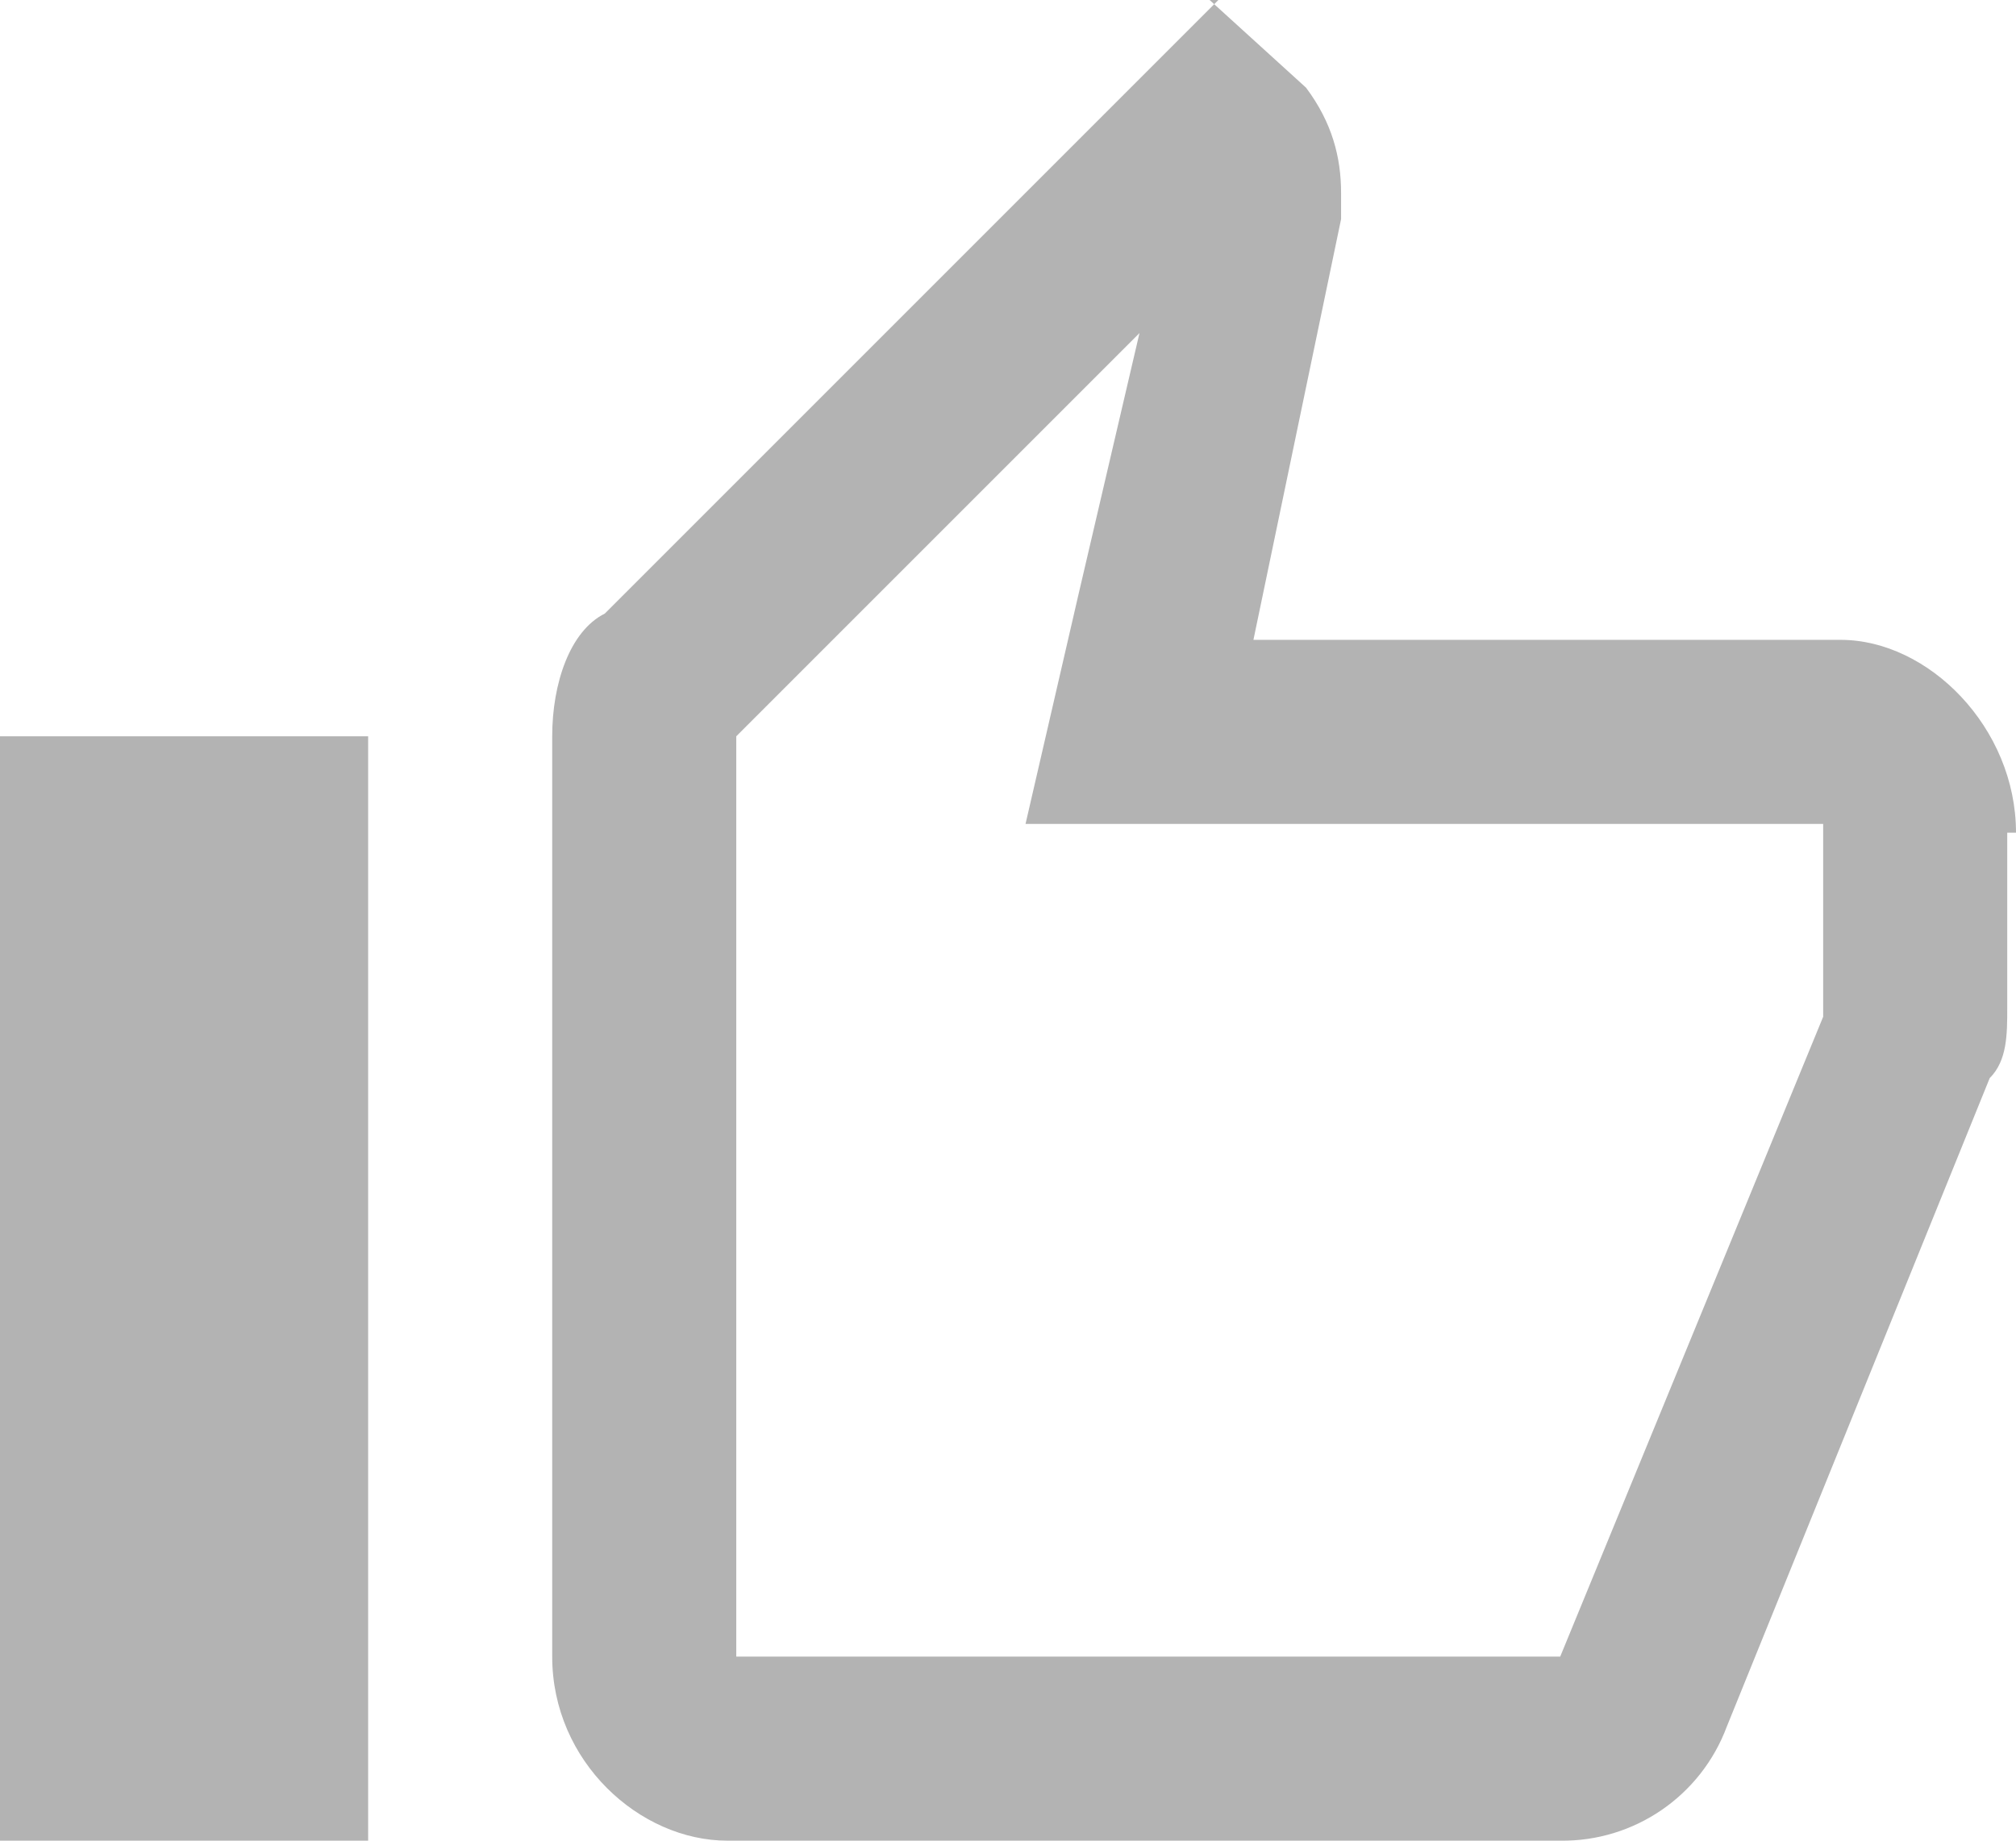
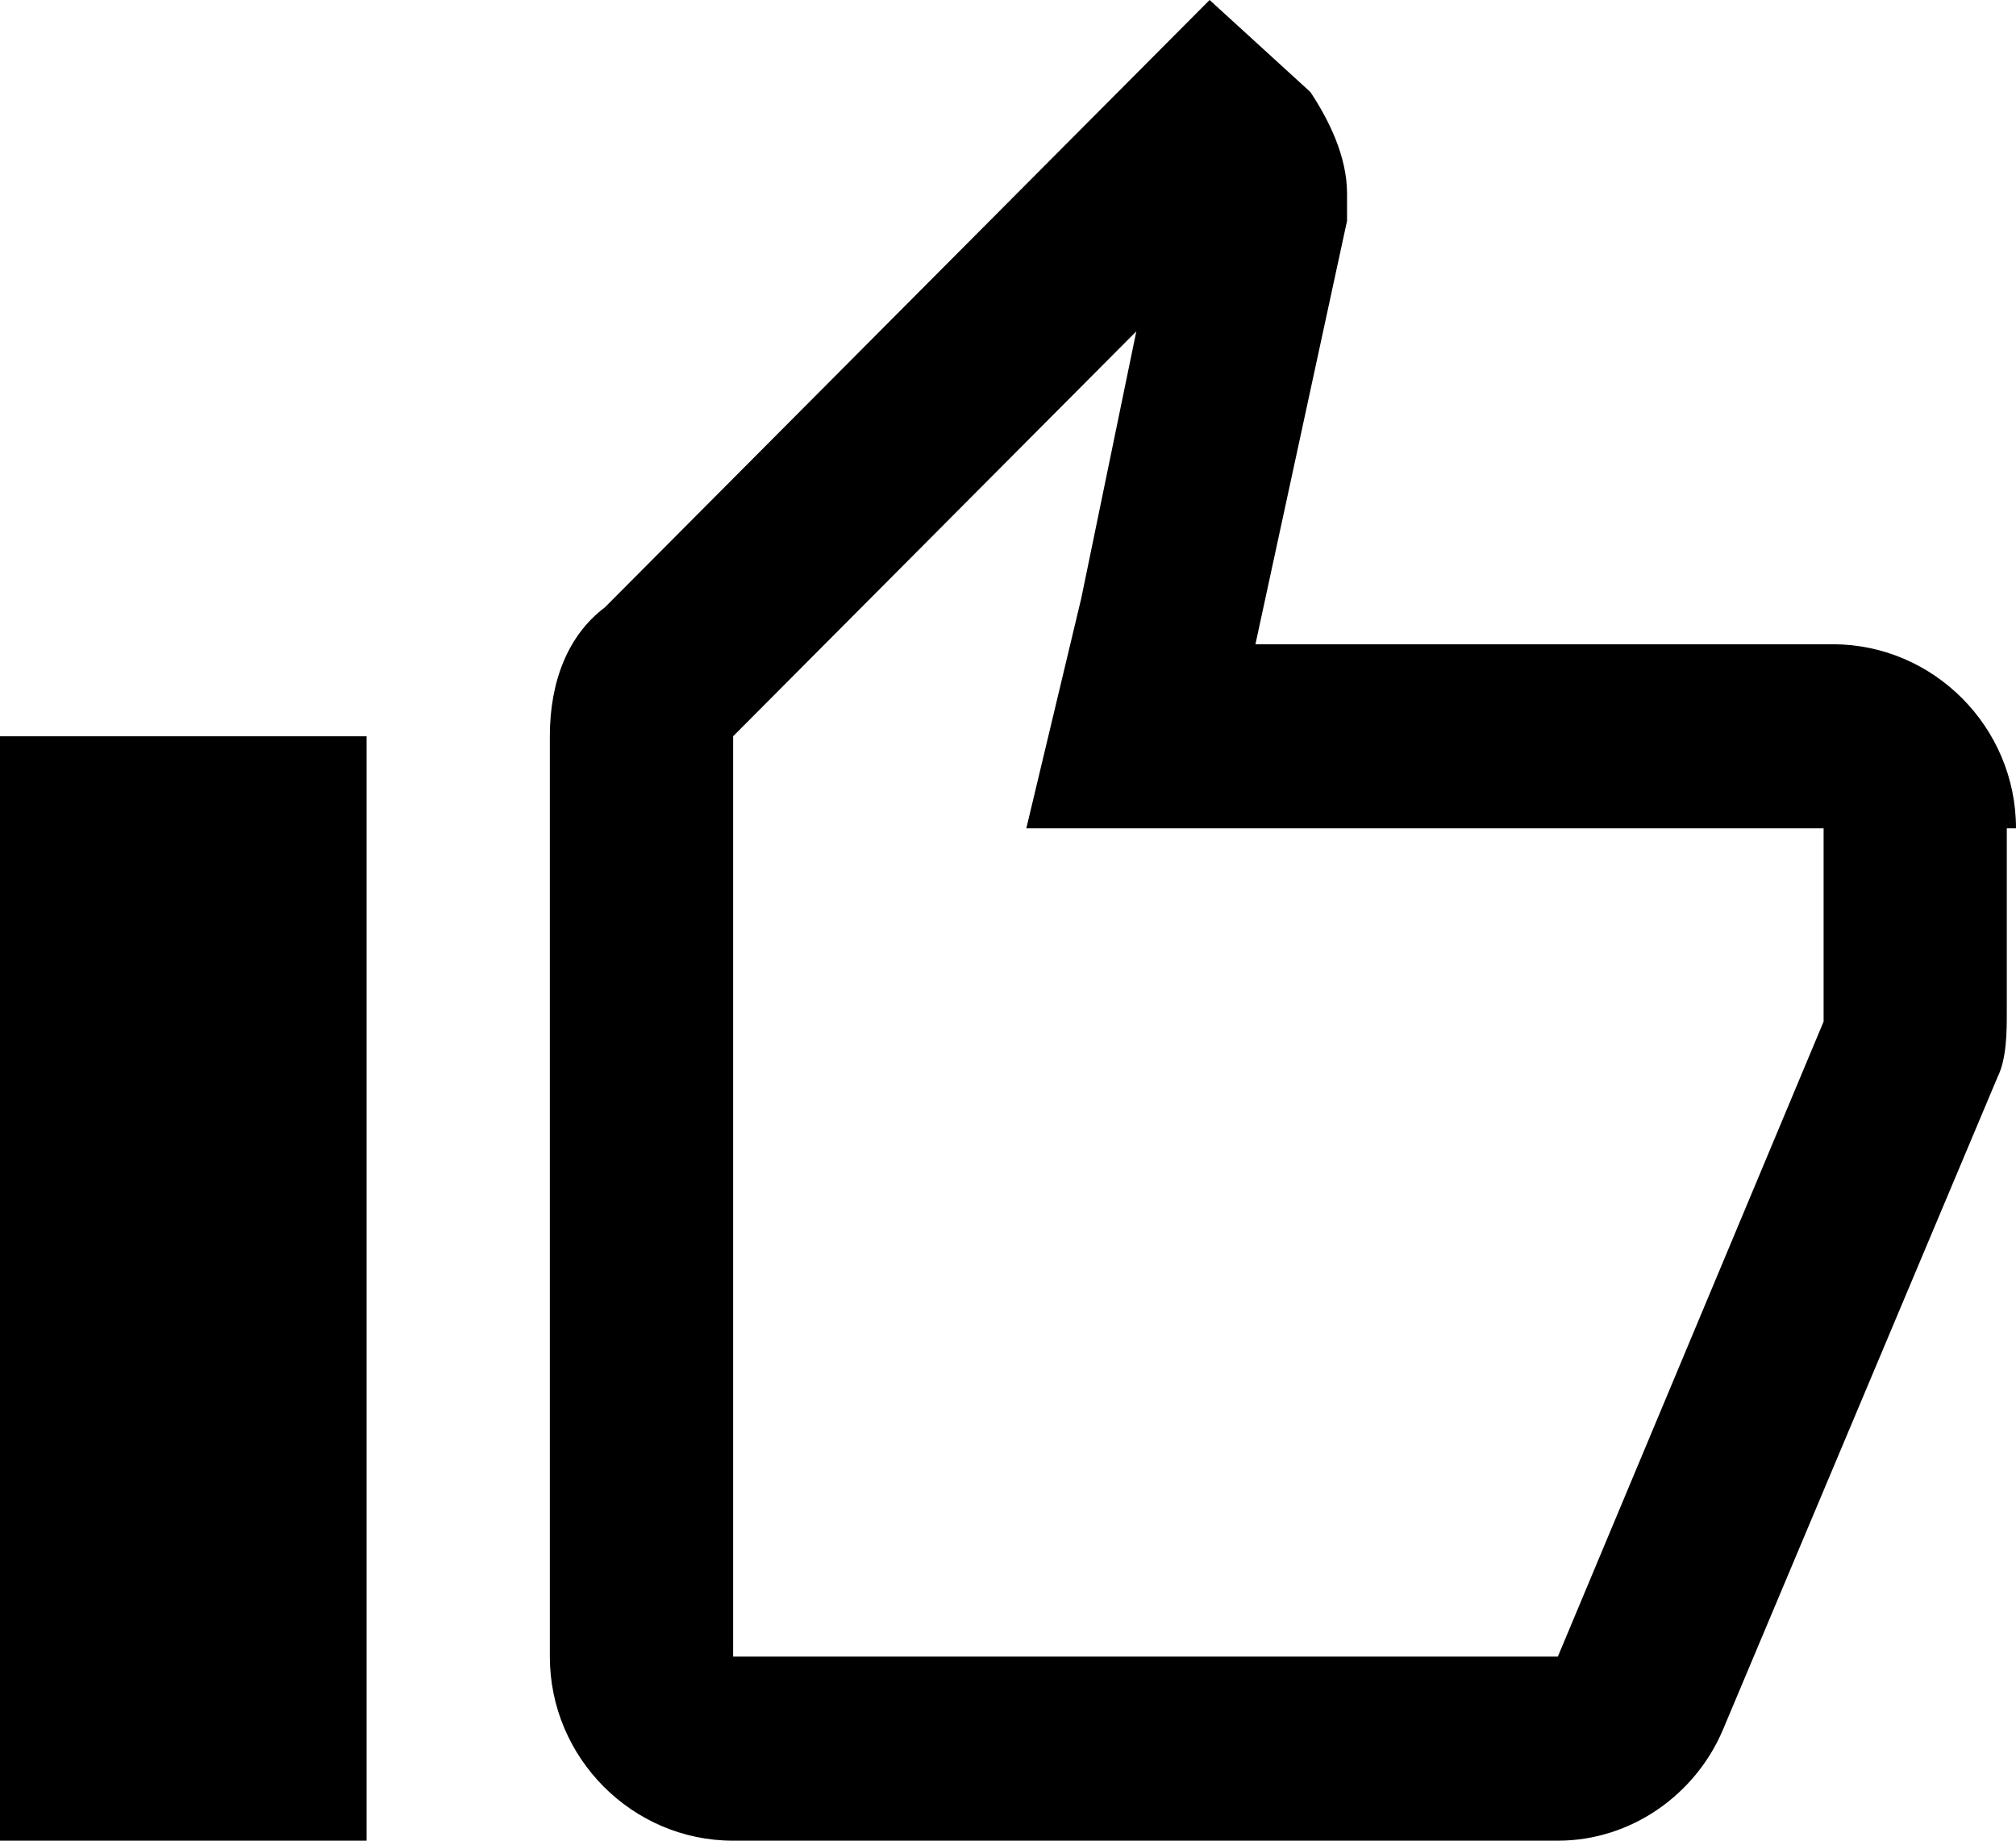
- <svg xmlns="http://www.w3.org/2000/svg" width="23" height="21" fill="none">
-   <path opacity=".3" d="m13 3.8-.7 3-.6 2.6h9.1v2.2l-3 7.3H8.4V8.4L13 3.8ZM2 10.5v8.4-8.4ZM13.9 0 6.9 7c-.4.2-.6.8-.6 1.4v10.5c0 1.2 1 2.1 2 2.1h9.5a2 2 0 0 0 1.9-1.3l3-7.4c.2-.2.2-.5.2-.8v-2h.1c0-1.2-1-2.2-2-2.2h-6.7l1-4.8v-.3c0-.4-.1-.8-.4-1.2l-1.1-1ZM4.2 8.4H0V21h4.2V8.4Z" fill="#000" />
+ <svg xmlns="http://www.w3.org/2000/svg" width="23" height="21" viewBox="0 0 23 21">
+   <path d="M12.964 3.78L12.336 6.825L11.709 9.45H14.323H20.805V11.55C20.805 11.55 20.805 11.55 20.805 11.655L17.773 18.9H8.364V8.4L12.964 3.78ZM2.091 10.5V18.9V10.5ZM13.8 0L6.9 6.93C6.482 7.245 6.273 7.77 6.273 8.4V18.9C6.273 20.055 7.214 21 8.364 21H17.773C18.609 21 19.341 20.475 19.654 19.74L22.791 12.285C22.895 12.075 22.895 11.76 22.895 11.55V9.45H23C23 8.295 22.059 7.35 20.909 7.35H14.323L15.368 2.52V2.205C15.368 1.785 15.159 1.365 14.95 1.05L13.8 0ZM4.182 8.4H0V21H4.182V8.4Z" />
</svg>
